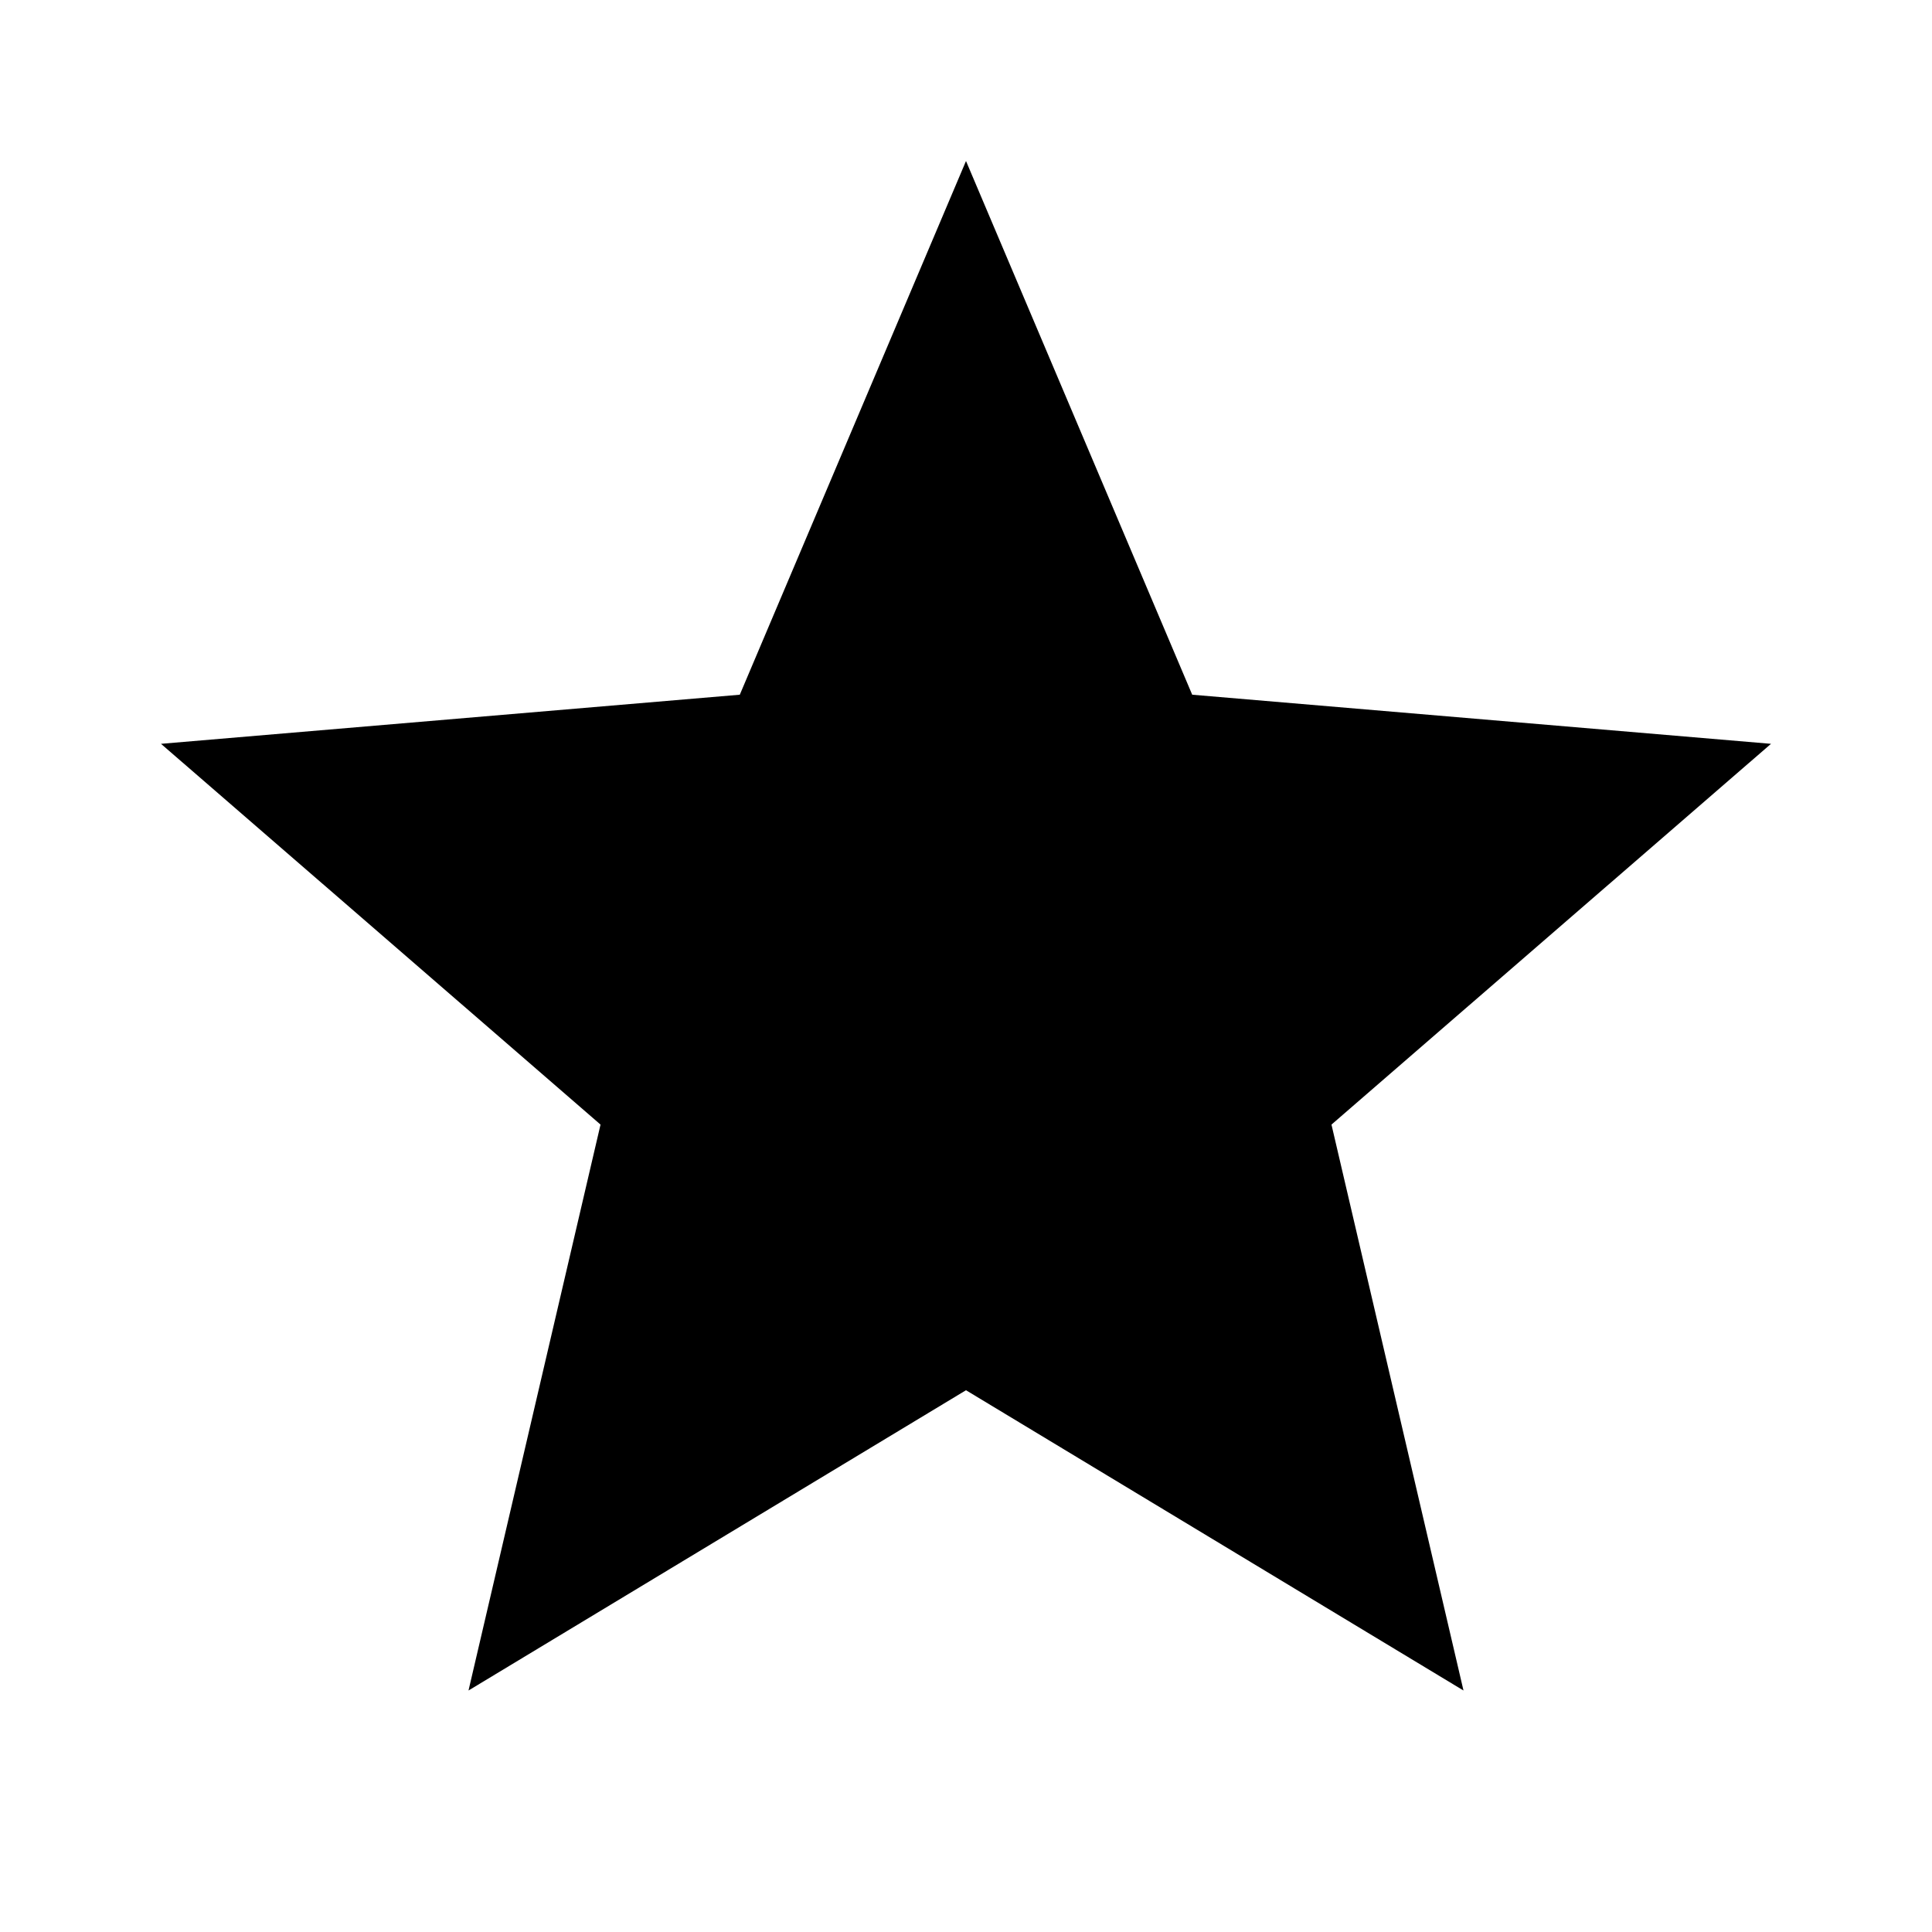
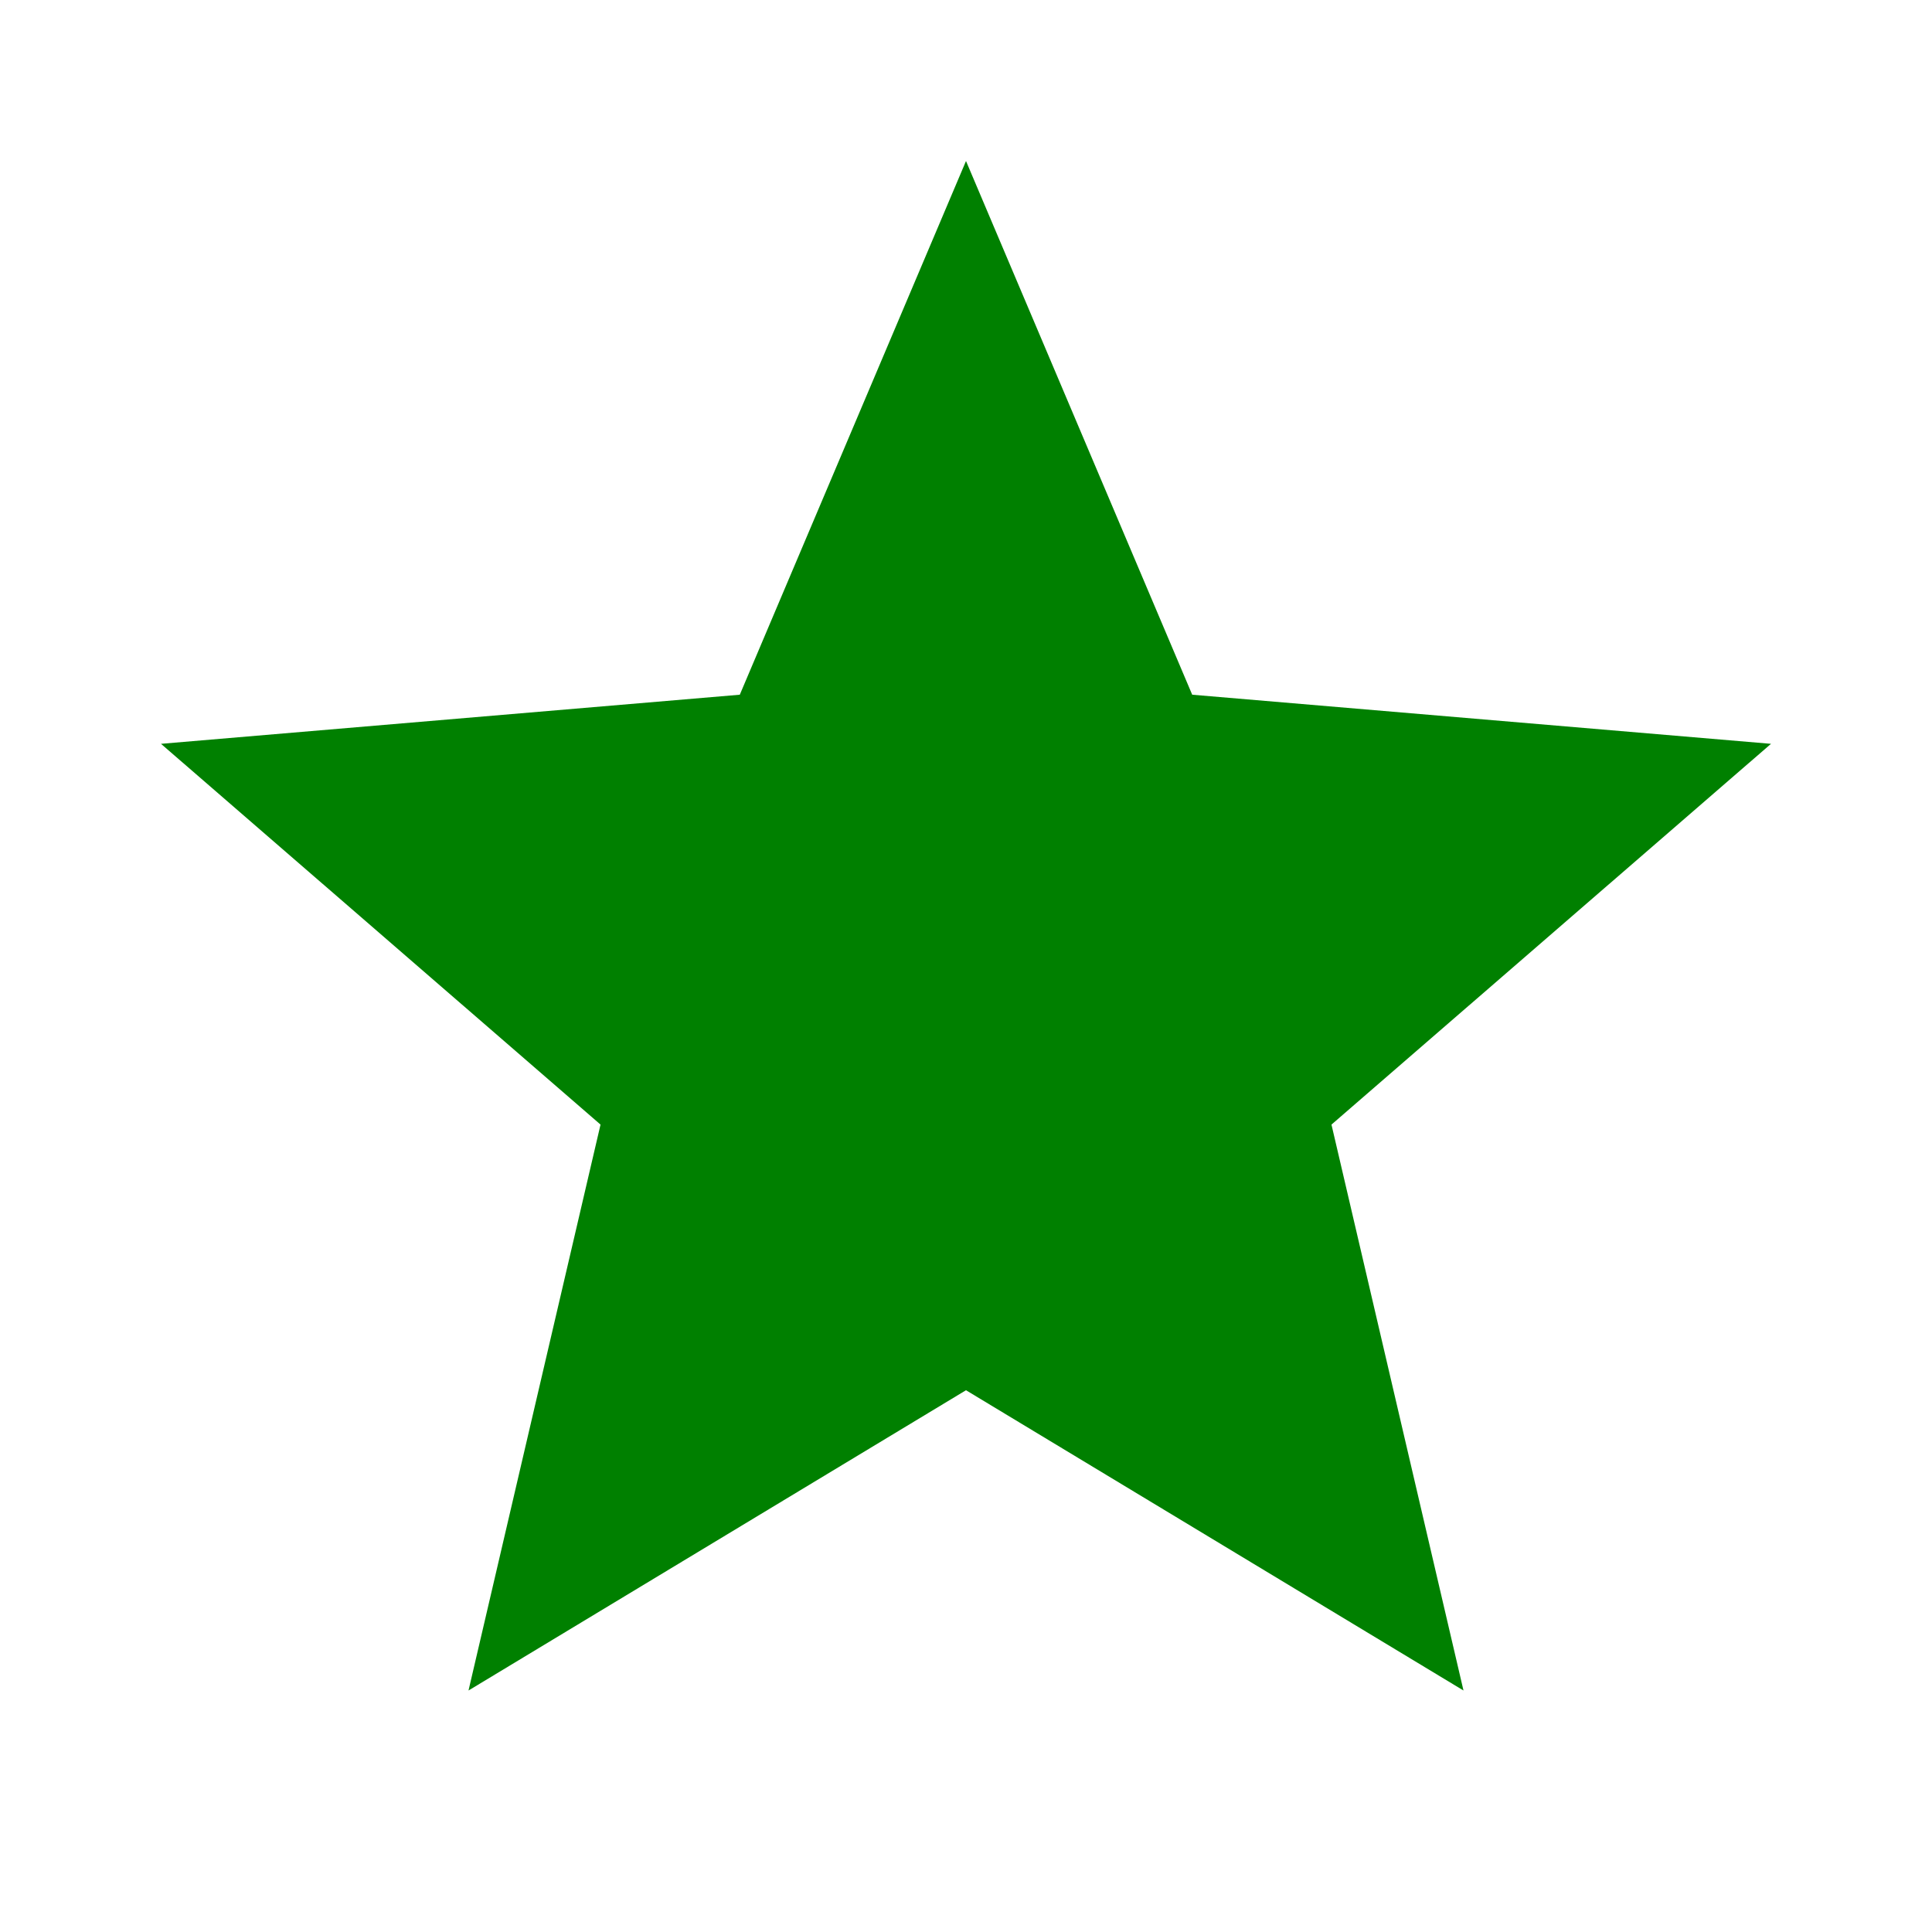
- <svg xmlns="http://www.w3.org/2000/svg" enable-background="new 0 0 24 24" height="24px" viewBox="0 0 24 24" width="24px" fill="#000000">
+ <svg xmlns="http://www.w3.org/2000/svg" enable-background="new 0 0 24 24" height="24px" viewBox="0 0 24 24" width="24px" fill="green">
  <g>
    <path d="M0,0h24v24H0V0z" fill="none" />
    <path d="M0,0h24v24H0V0z" fill="none" />
  </g>
  <g>
    <path d="M12,17.27L18.18,21l-1.64-7.03L22,9.24l-7.19-0.61L12,2L9.19,8.63L2,9.24l5.46,4.73L5.82,21L12,17.27z" />
  </g>
</svg>
